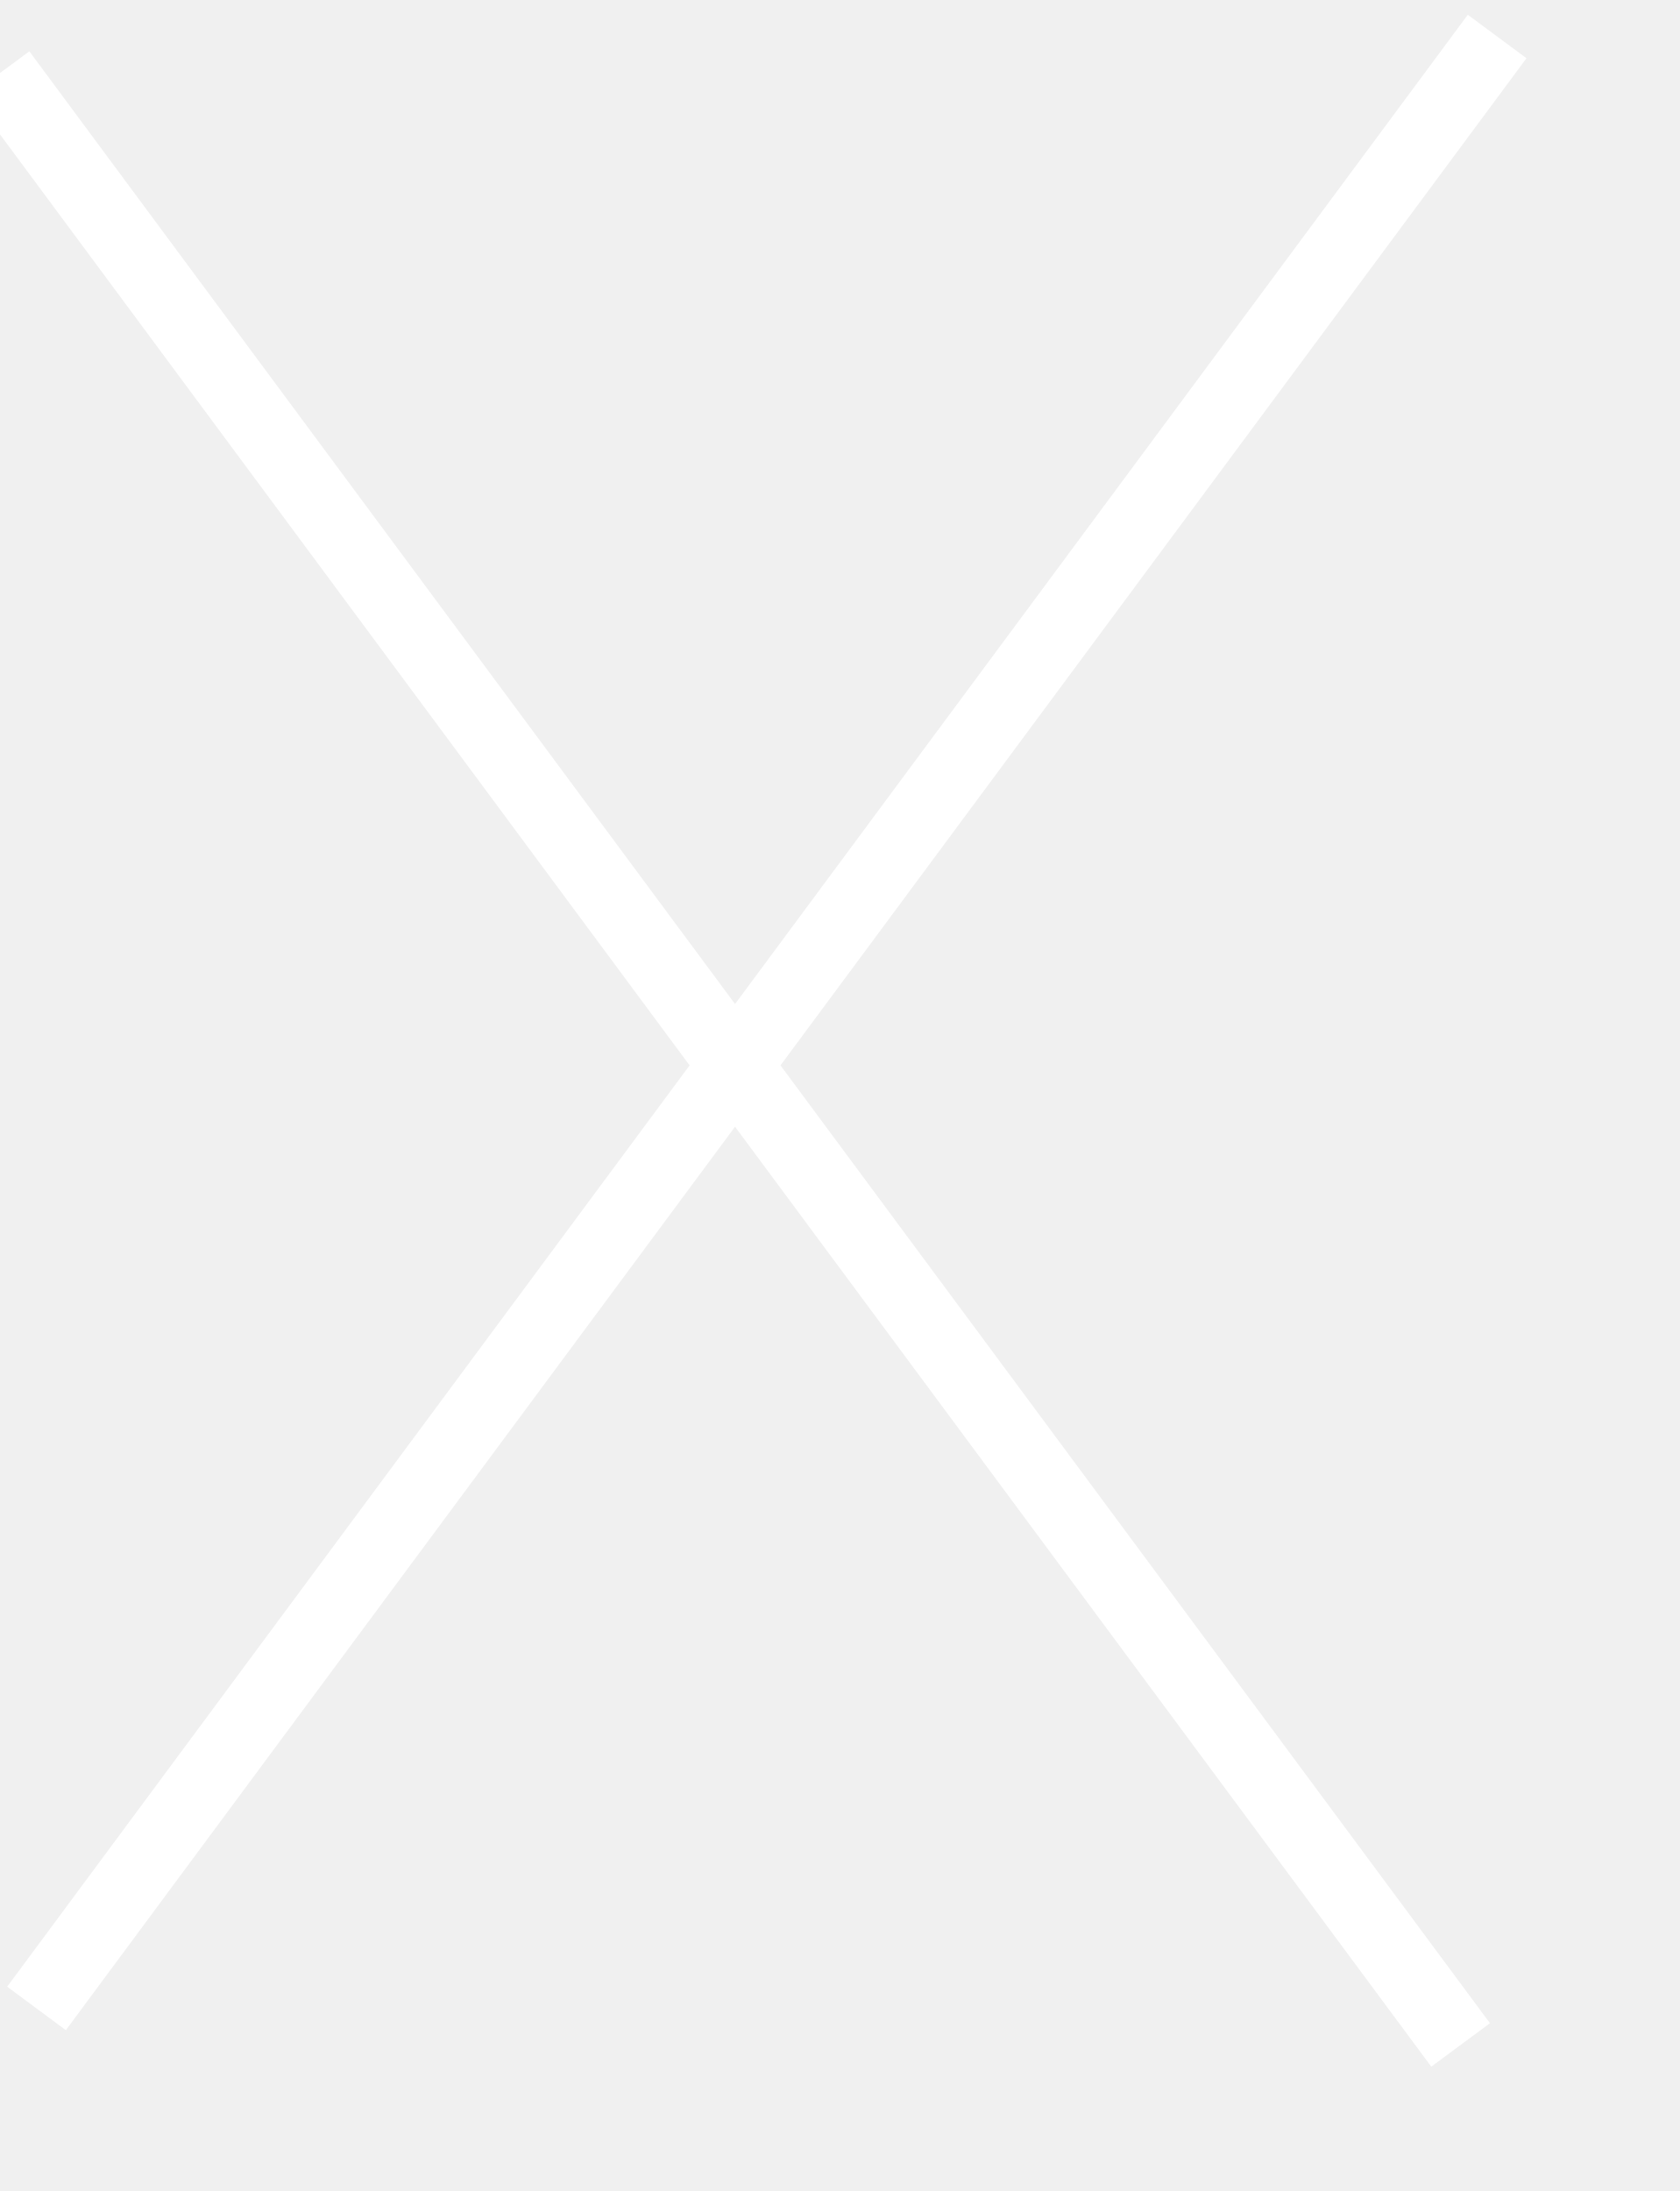
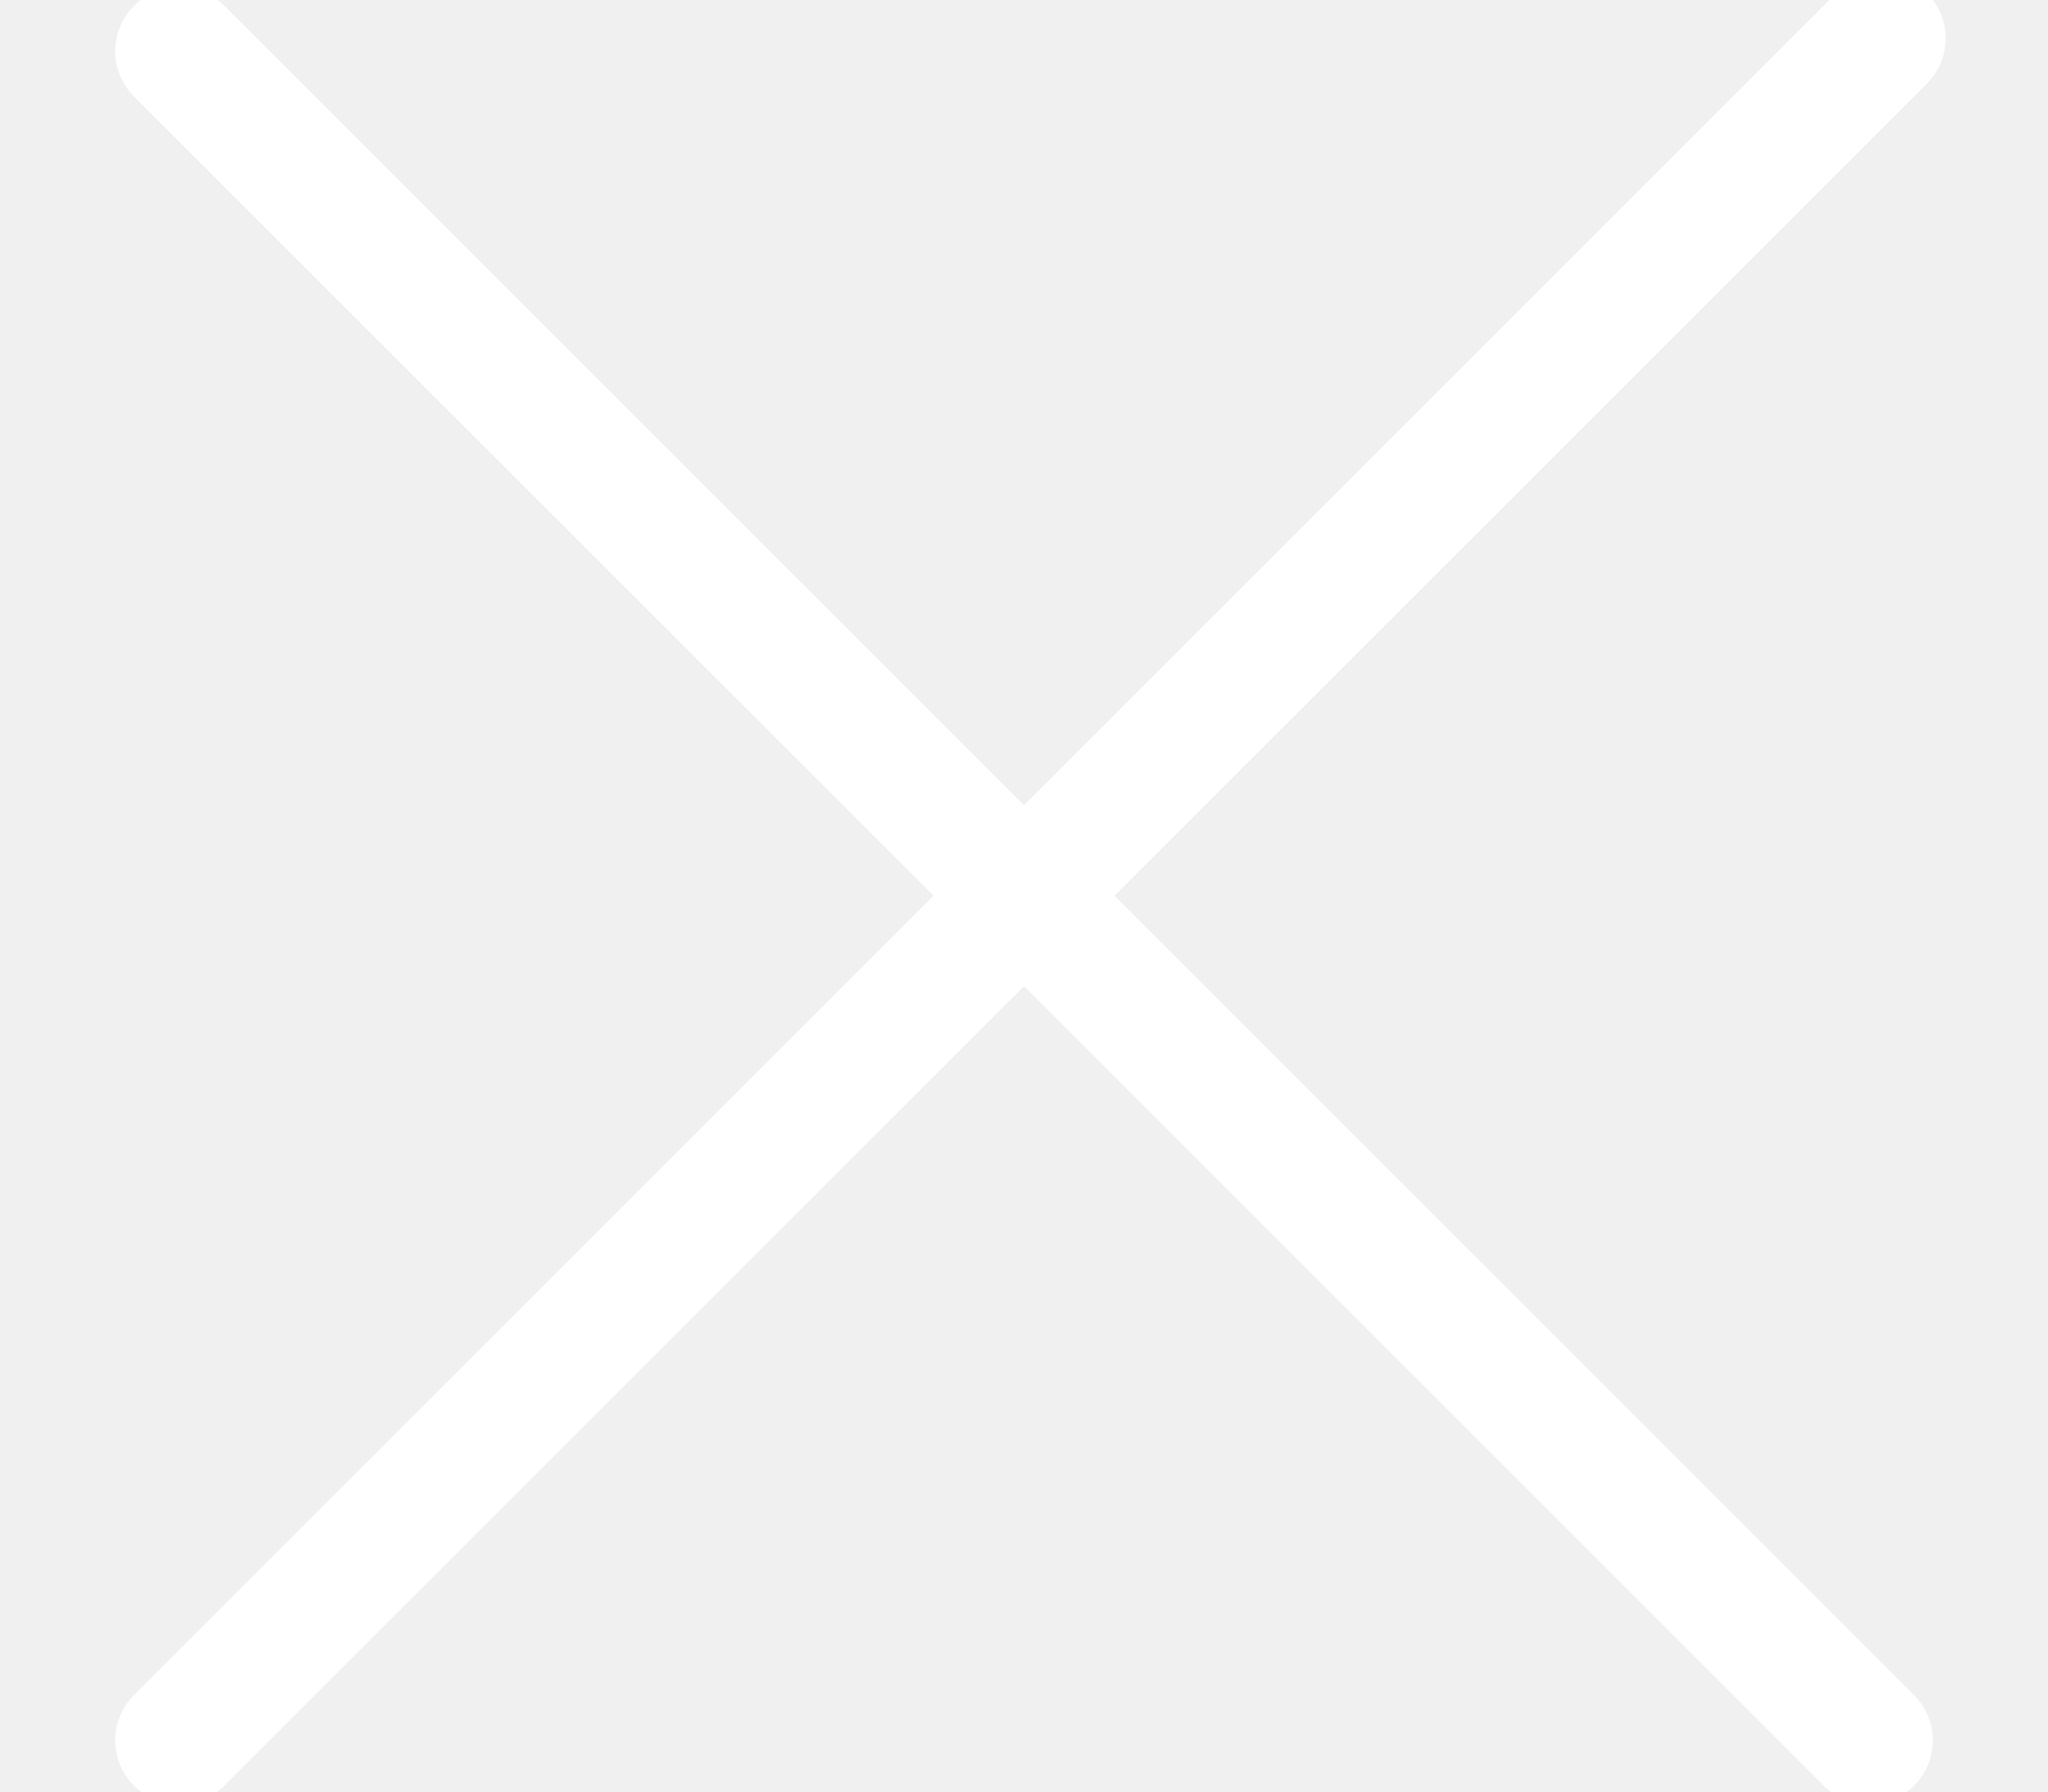
- <svg xmlns="http://www.w3.org/2000/svg" width="23px" height="30px" viewBox="0 0 23 30" version="1.1">
-   <path d="M0,1 L20,28" stroke="#fff" stroke-width="1" />
-   <path d="M-3,4 L24,24" stroke="#fff" stroke-width="1" transform="translate(10.5, 14) rotate(-90) translate(-10.5, -14) " />
+ <svg xmlns="http://www.w3.org/2000/svg" viewBox="0 0 16 14" width="16" height="14">
+   <path d="M8 7l-6.6 6.6L8 7 1.4.4 8 7zm0 0L14.7.3 8 7l6.6 6.6L8 7z" stroke-linecap="round" stroke-linejoin="round" stroke="#fff" />
</svg>
